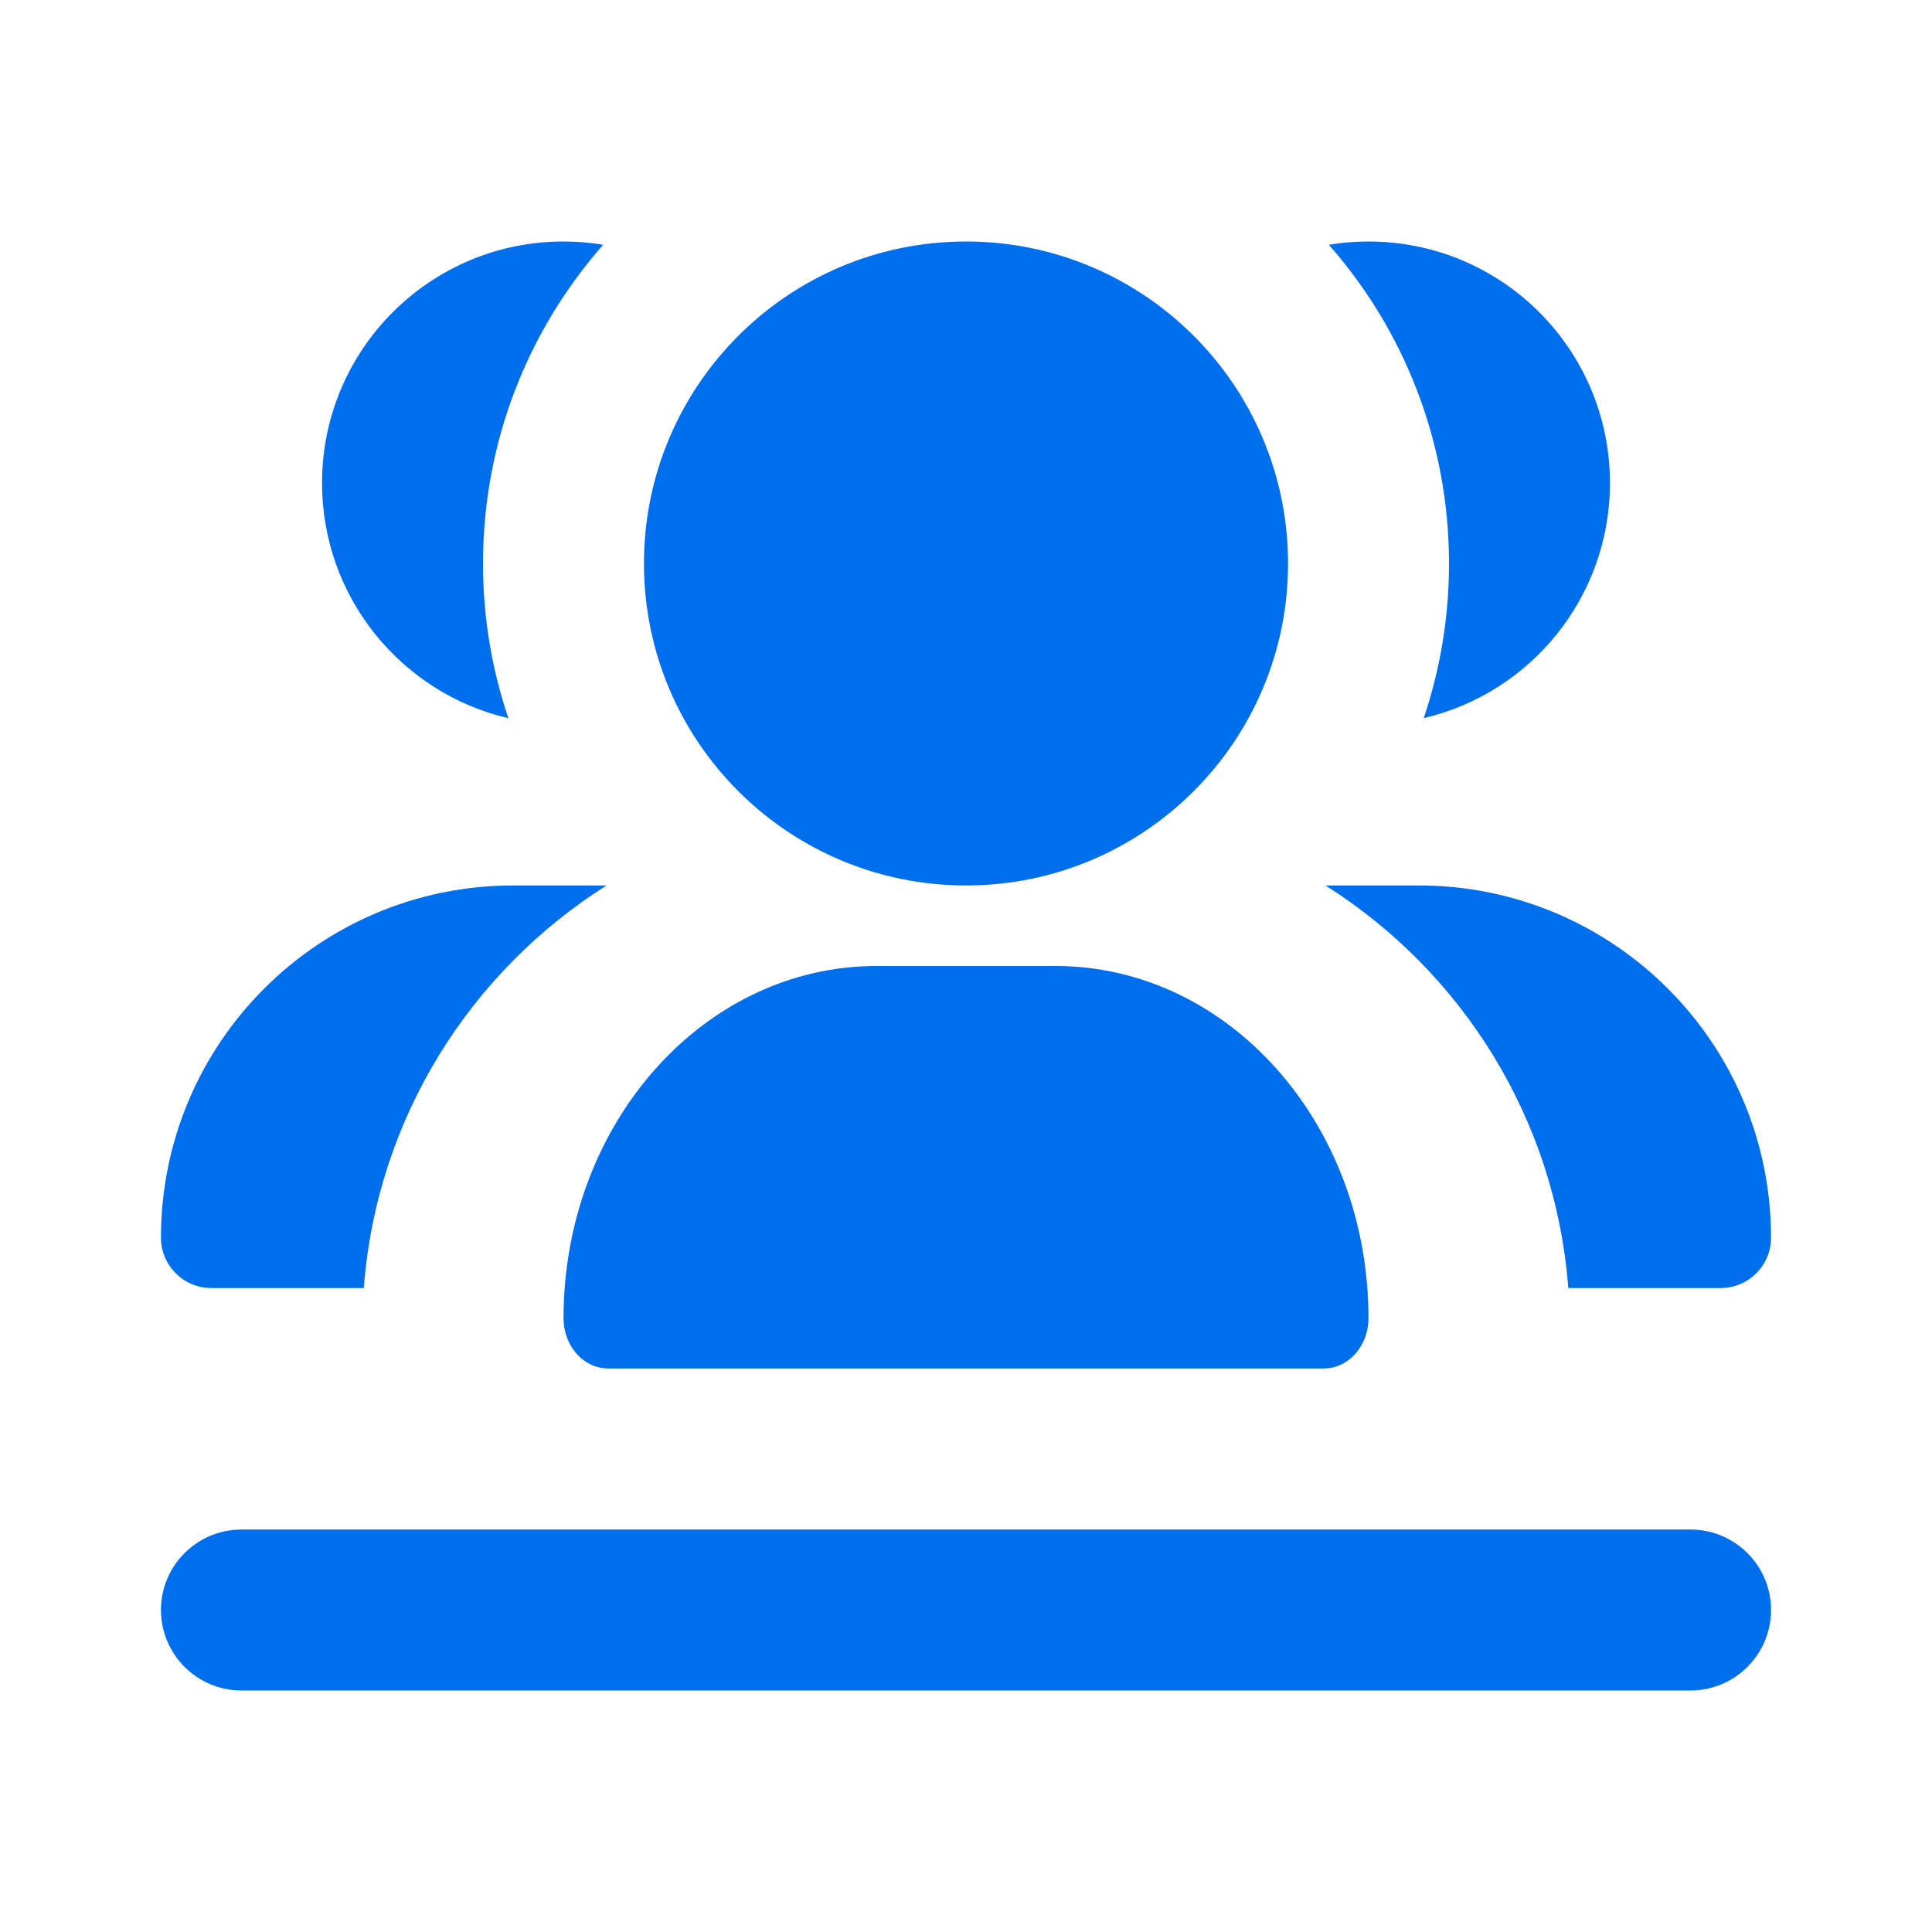
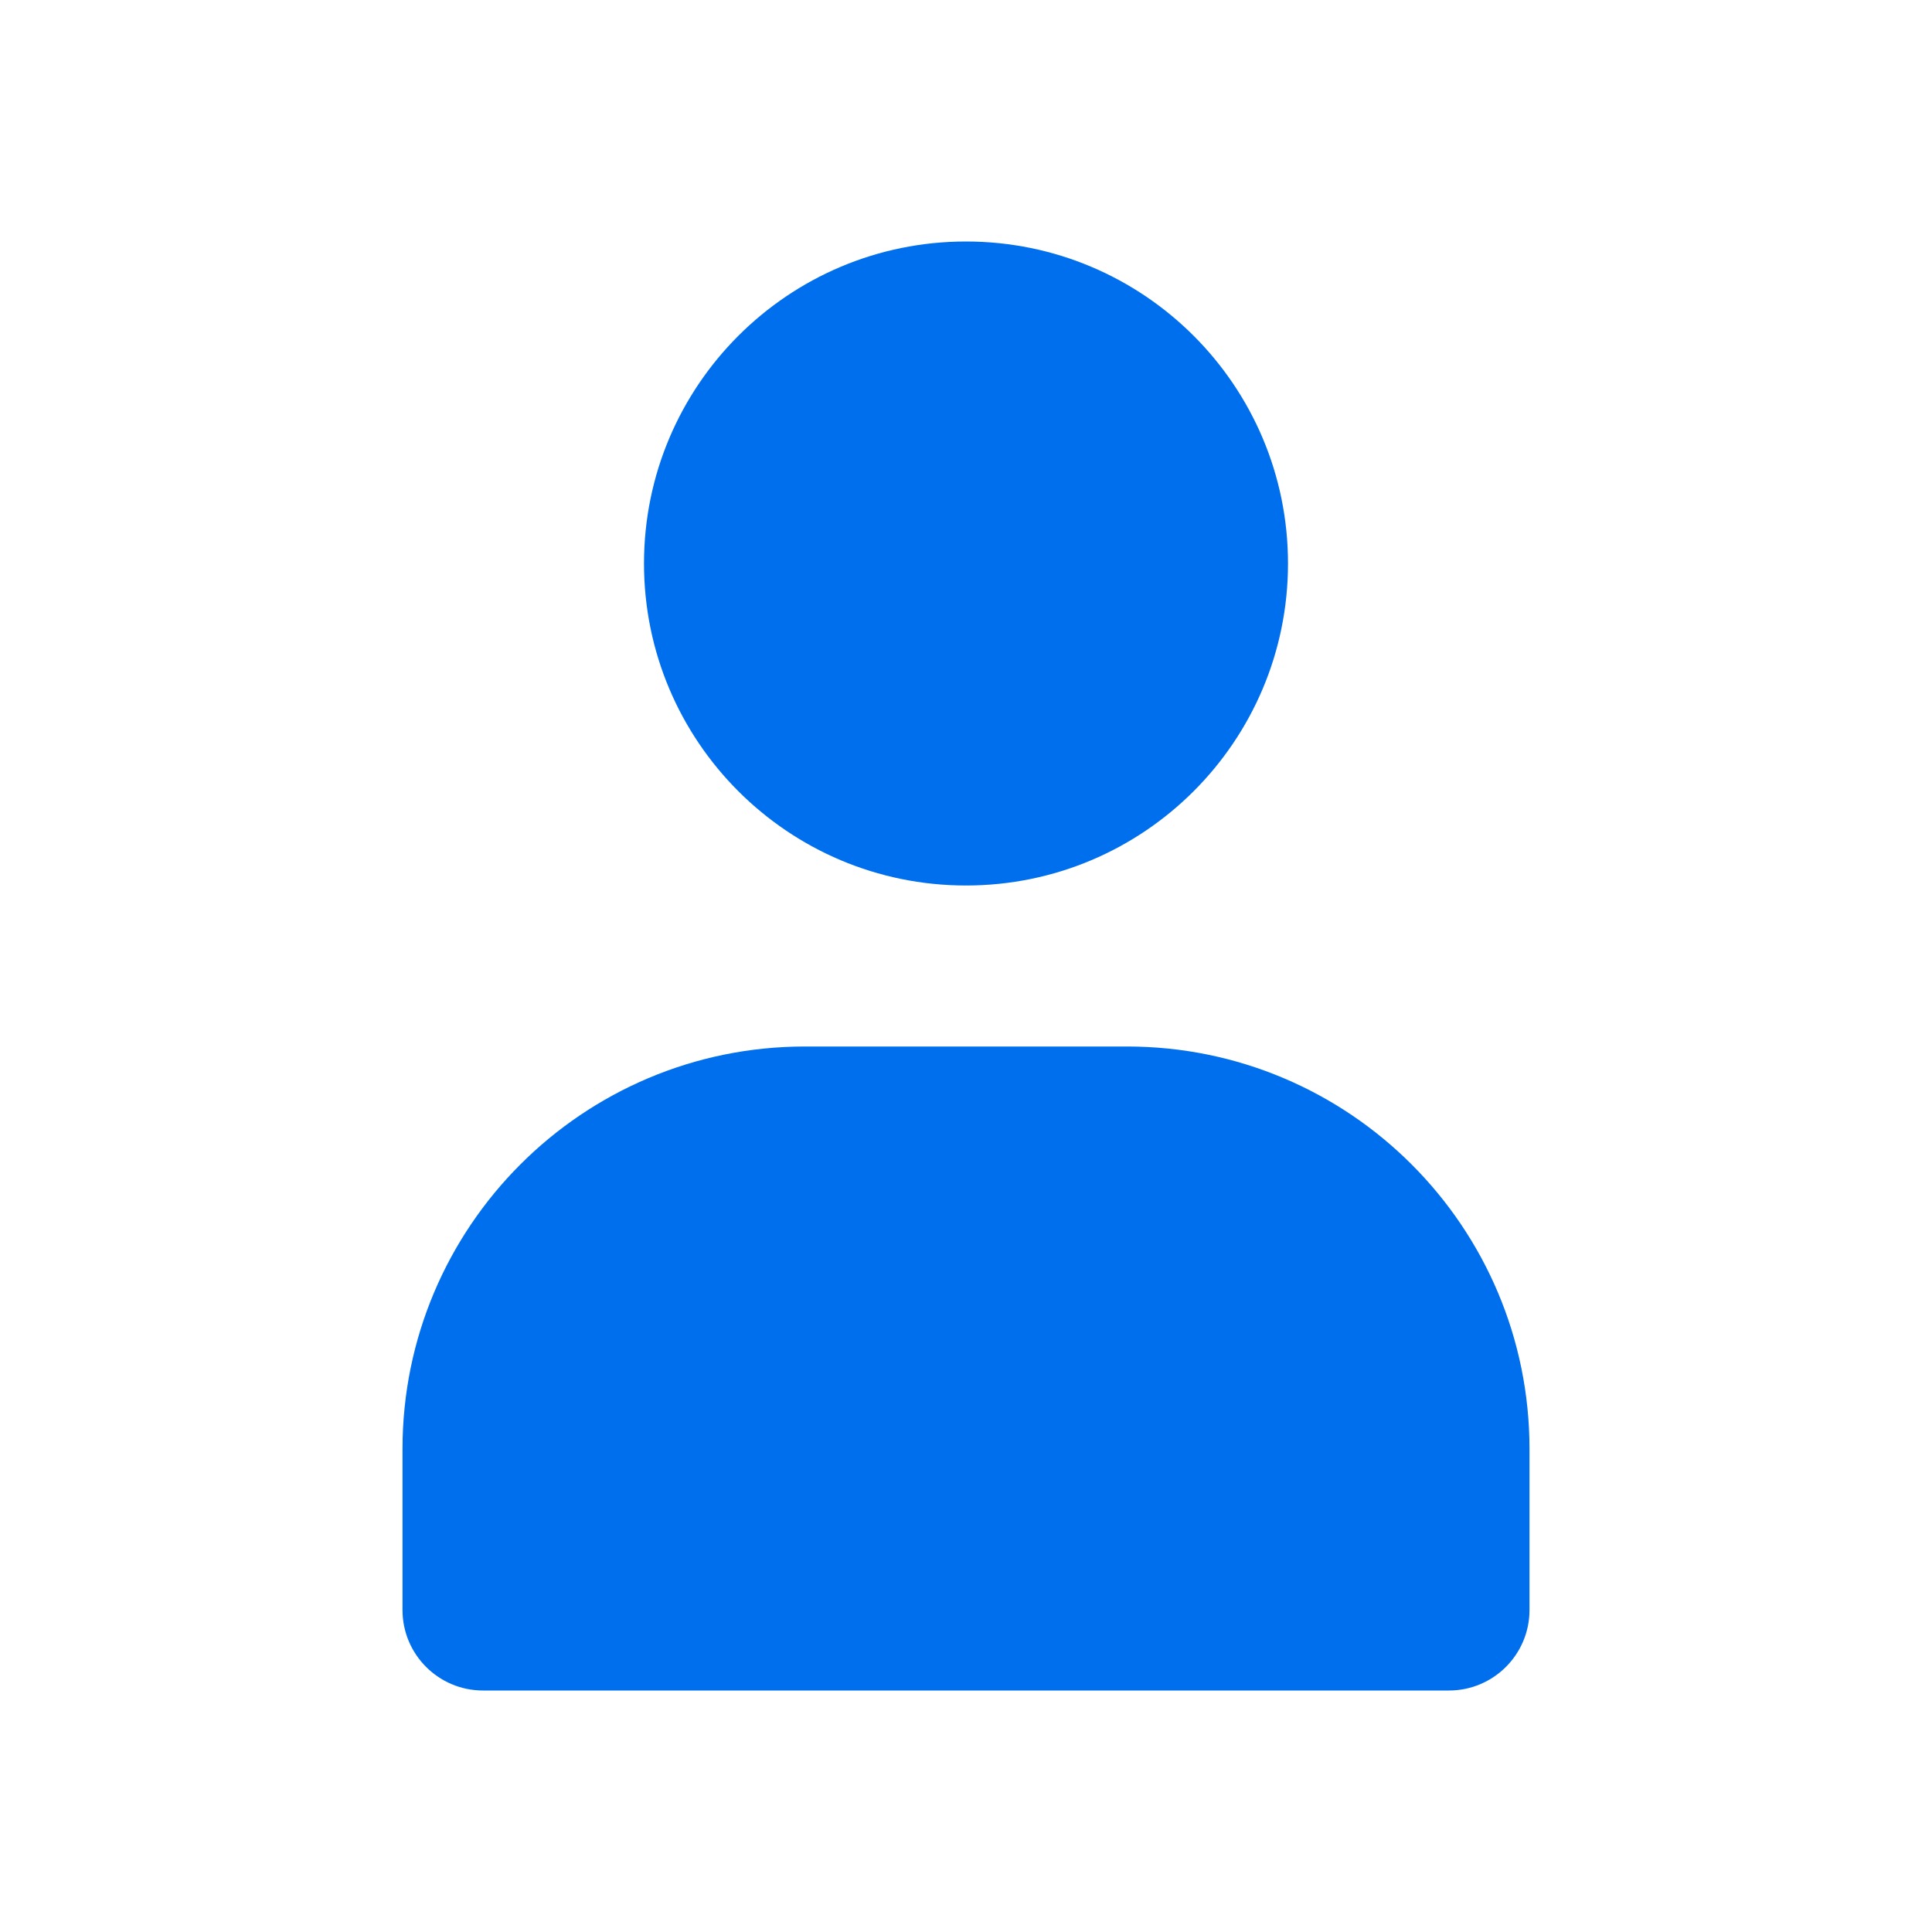
- <svg xmlns="http://www.w3.org/2000/svg" width="16" height="16" viewBox="0 0 16 16" fill="none">
-   <path d="M4 4.667C4 5.115 4.074 5.545 4.21 5.948C3.325 5.741 2.667 4.947 2.667 4C2.667 2.895 3.562 2 4.667 2C4.778 2 4.888 2.009 4.995 2.027C4.376 2.731 4 3.655 4 4.667Z" fill="#006FEE" />
-   <path d="M4.25 7.333H5.019L5.02 7.335C3.894 8.047 3.119 9.263 3.013 10.667H1.75C1.52 10.667 1.333 10.48 1.333 10.25C1.333 8.639 2.639 7.333 4.25 7.333Z" fill="#006FEE" />
-   <path d="M14.25 10.667H12.988C12.881 9.263 12.106 8.047 10.98 7.335L10.982 7.333H11.75C13.361 7.333 14.667 8.639 14.667 10.25C14.667 10.48 14.48 10.667 14.25 10.667Z" fill="#006FEE" />
-   <path d="M13.333 4C13.333 4.947 12.675 5.741 11.791 5.947C11.926 5.545 12 5.115 12 4.667C12 3.655 11.624 2.731 11.005 2.027C11.112 2.009 11.222 2 11.333 2C12.438 2 13.333 2.895 13.333 4Z" fill="#006FEE" />
-   <path d="M5.037 11.333H10.963C11.168 11.333 11.333 11.147 11.333 10.917C11.334 9.306 10.173 8 8.741 8H7.259C5.827 8 4.667 9.306 4.667 10.917C4.667 11.147 4.832 11.333 5.037 11.333Z" fill="#006FEE" />
-   <path d="M1.333 13.333C1.333 12.965 1.632 12.667 2 12.667H14C14.368 12.667 14.667 12.965 14.667 13.333C14.667 13.701 14.368 14 14 14H2C1.632 14 1.333 13.701 1.333 13.333Z" fill="#006FEE" />
-   <path d="M10.667 4.667C10.667 6.139 9.473 7.333 8 7.333C6.527 7.333 5.333 6.139 5.333 4.667C5.333 3.194 6.527 2 8 2C9.473 2 10.667 3.194 10.667 4.667Z" fill="#006FEE" />
+ <svg xmlns="http://www.w3.org/2000/svg" width="24" height="24" viewBox="0 0 24 24" fill="none">
+   <path d="M14 13H10C7.239 13 5 15.239 5 18V20C5 20.552 5.448 21 6 21H18C18.552 21 19 20.552 19 20V18C19 15.239 16.761 13 14 13Z" fill="#006FEE" />
+   <path d="M12 11C14.209 11 16 9.209 16 7C16 4.791 14.209 3 12 3C9.791 3 8 4.791 8 7C8 9.209 9.791 11 12 11Z" fill="#006FEE" />
</svg>
